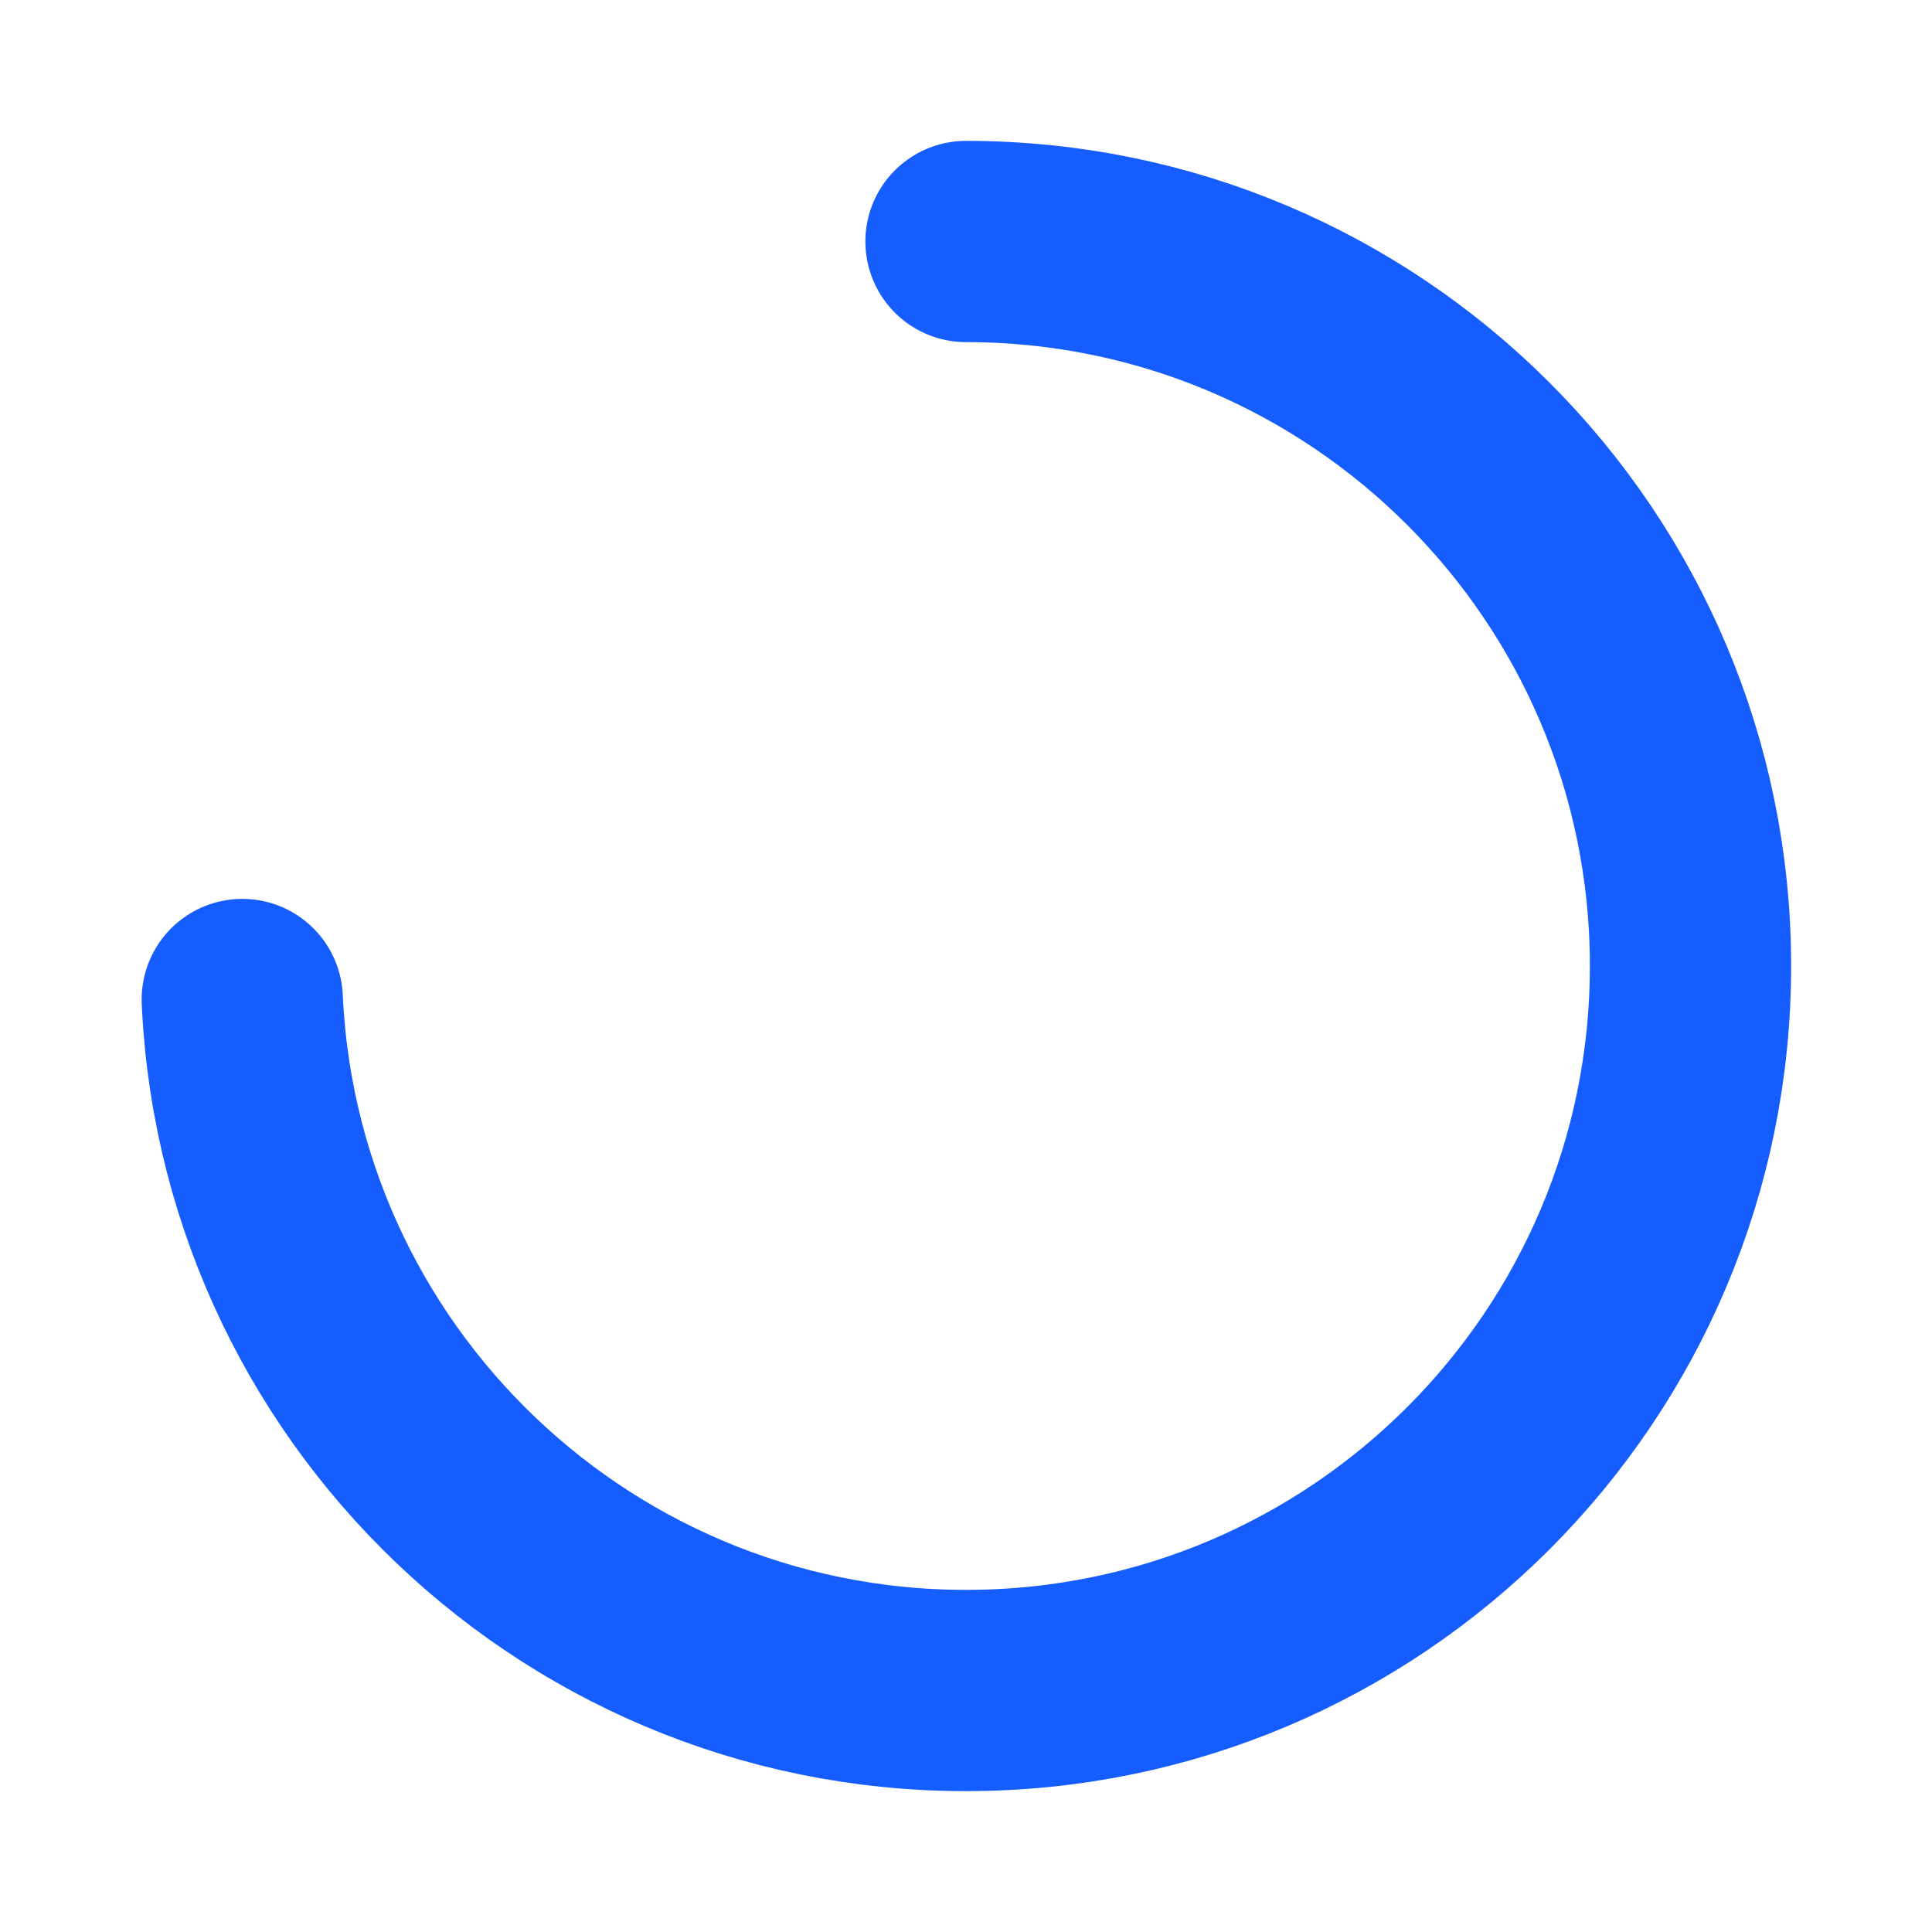
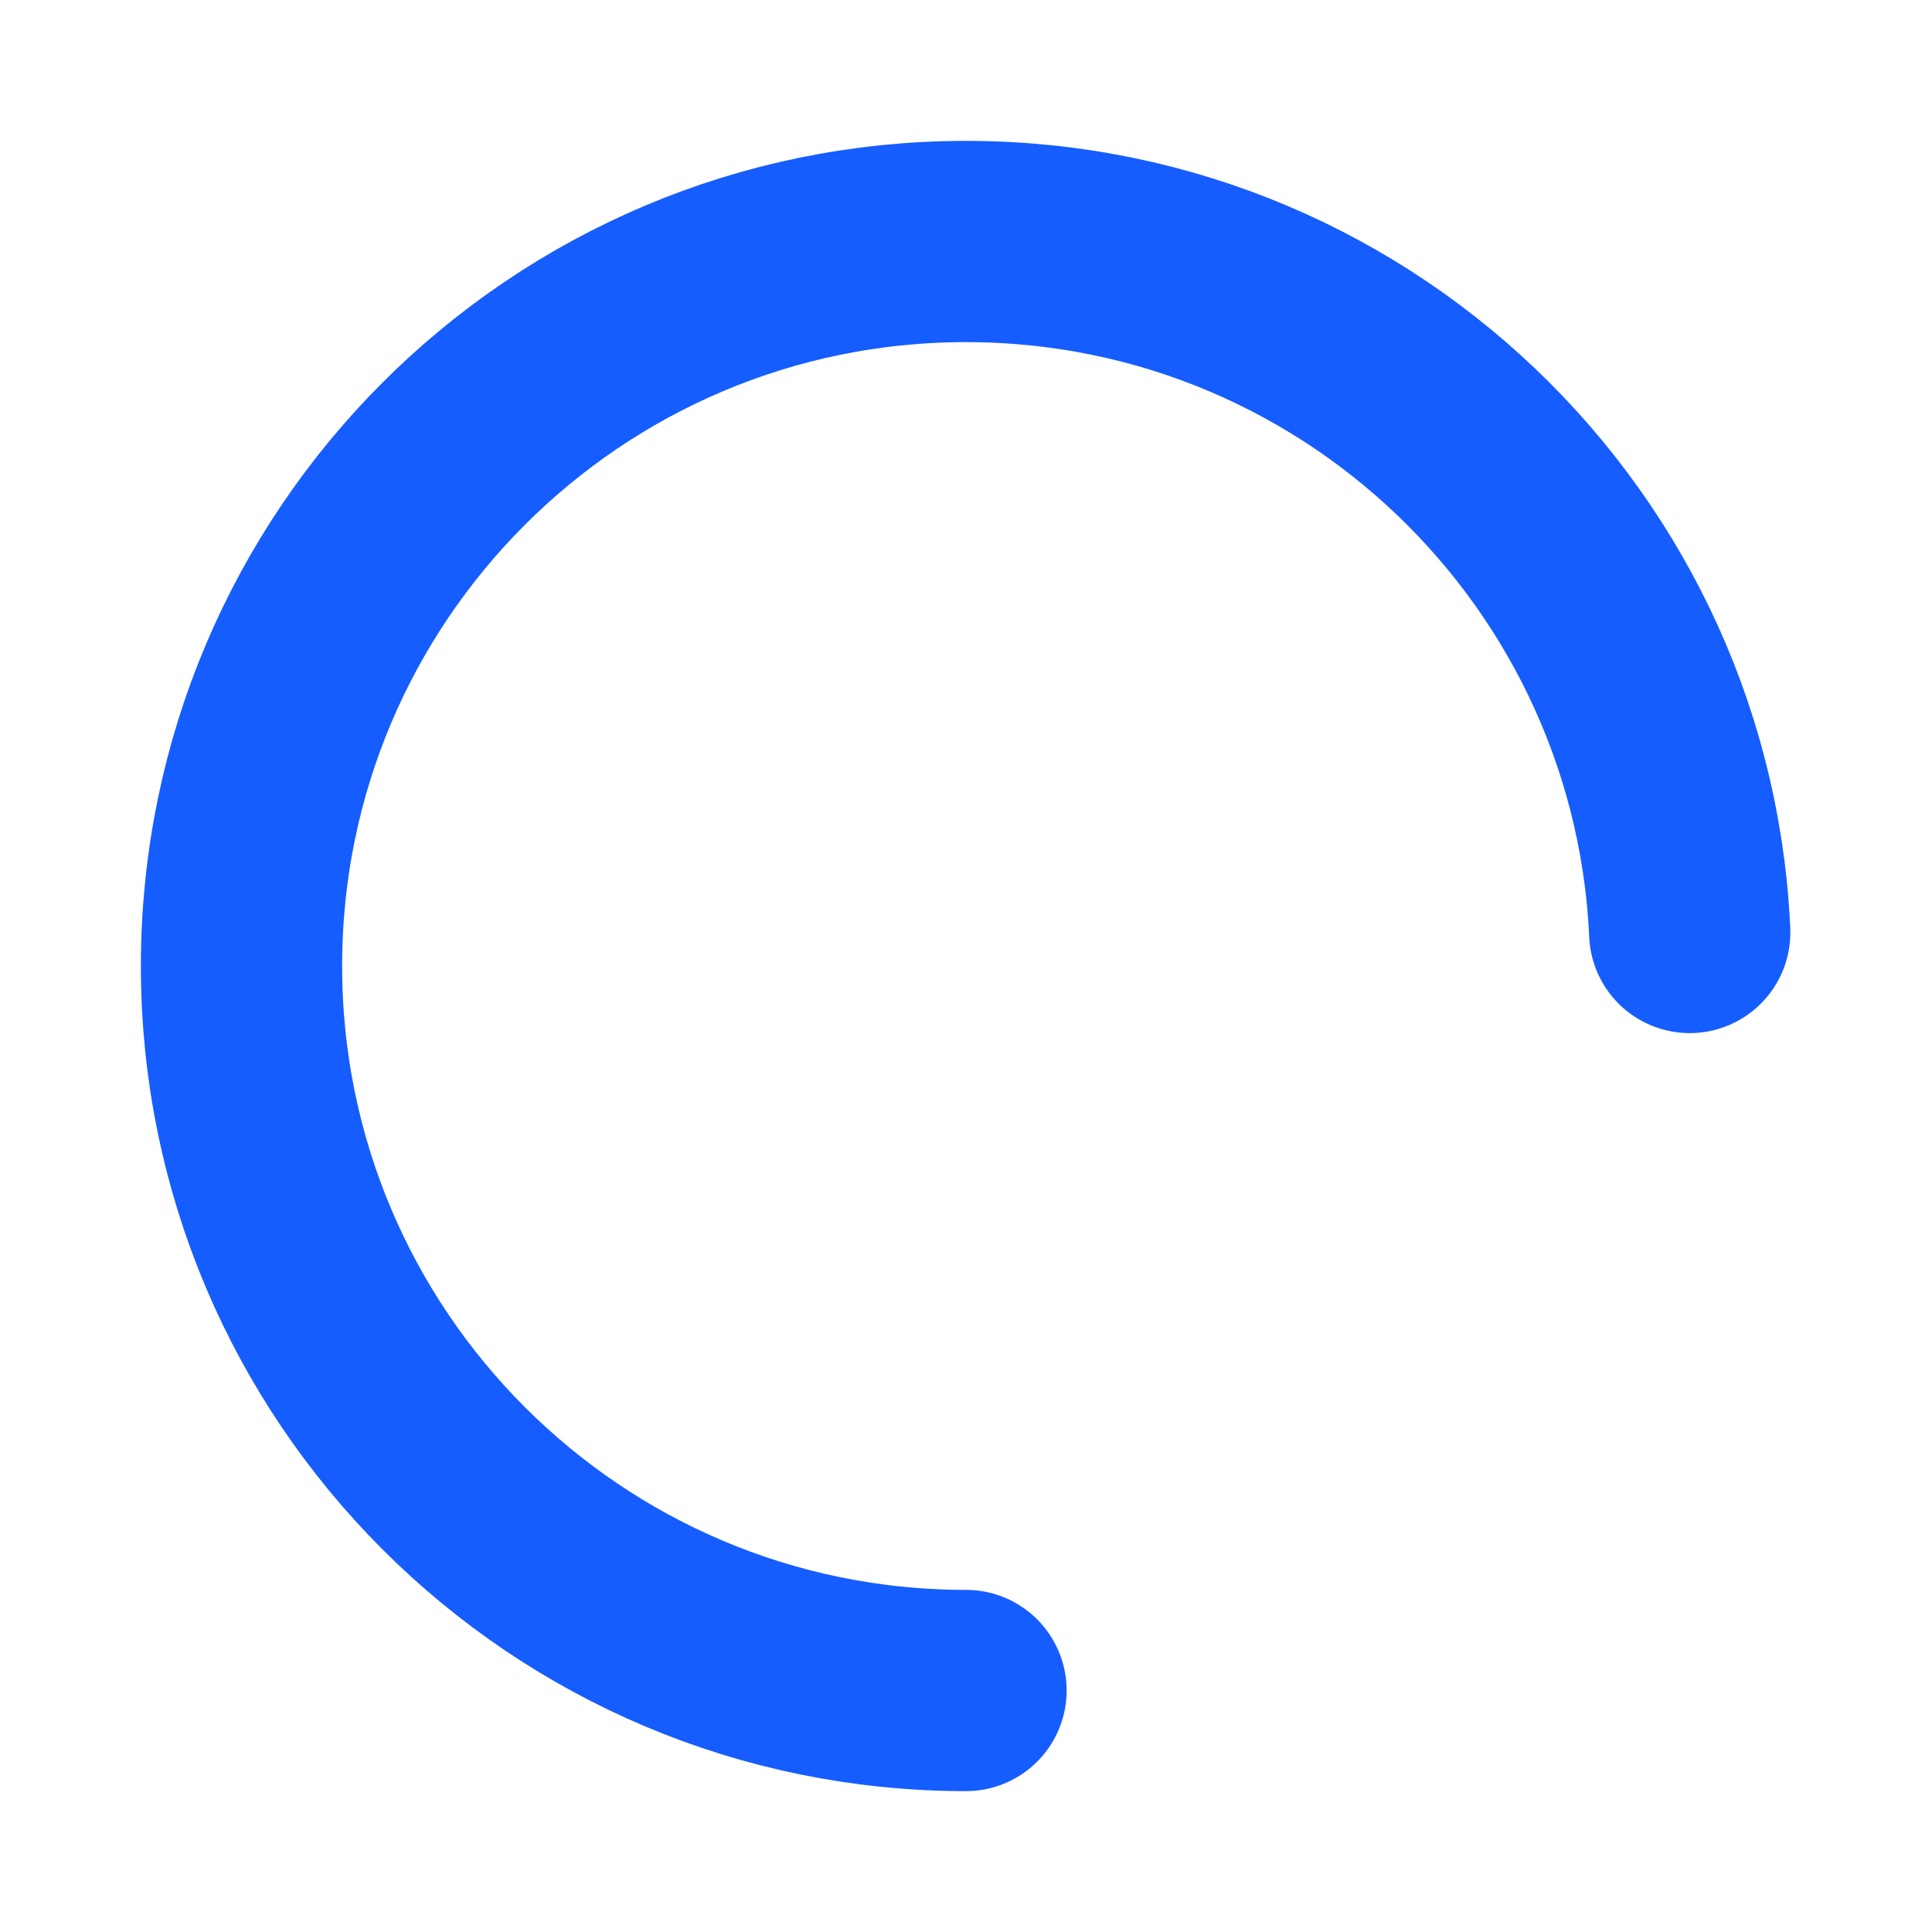
<svg xmlns="http://www.w3.org/2000/svg" viewBox="0 0 24 24">
-   <g transform="rotate(270 12 12)">
+   <g transform="rotate(90 12 12)">
    <circle cx="12" cy="12" r="9" fill="none" stroke="#165DFF" stroke-width="2.5" stroke-linecap="round" stroke-dasharray="42 16" />
  </g>
</svg>
